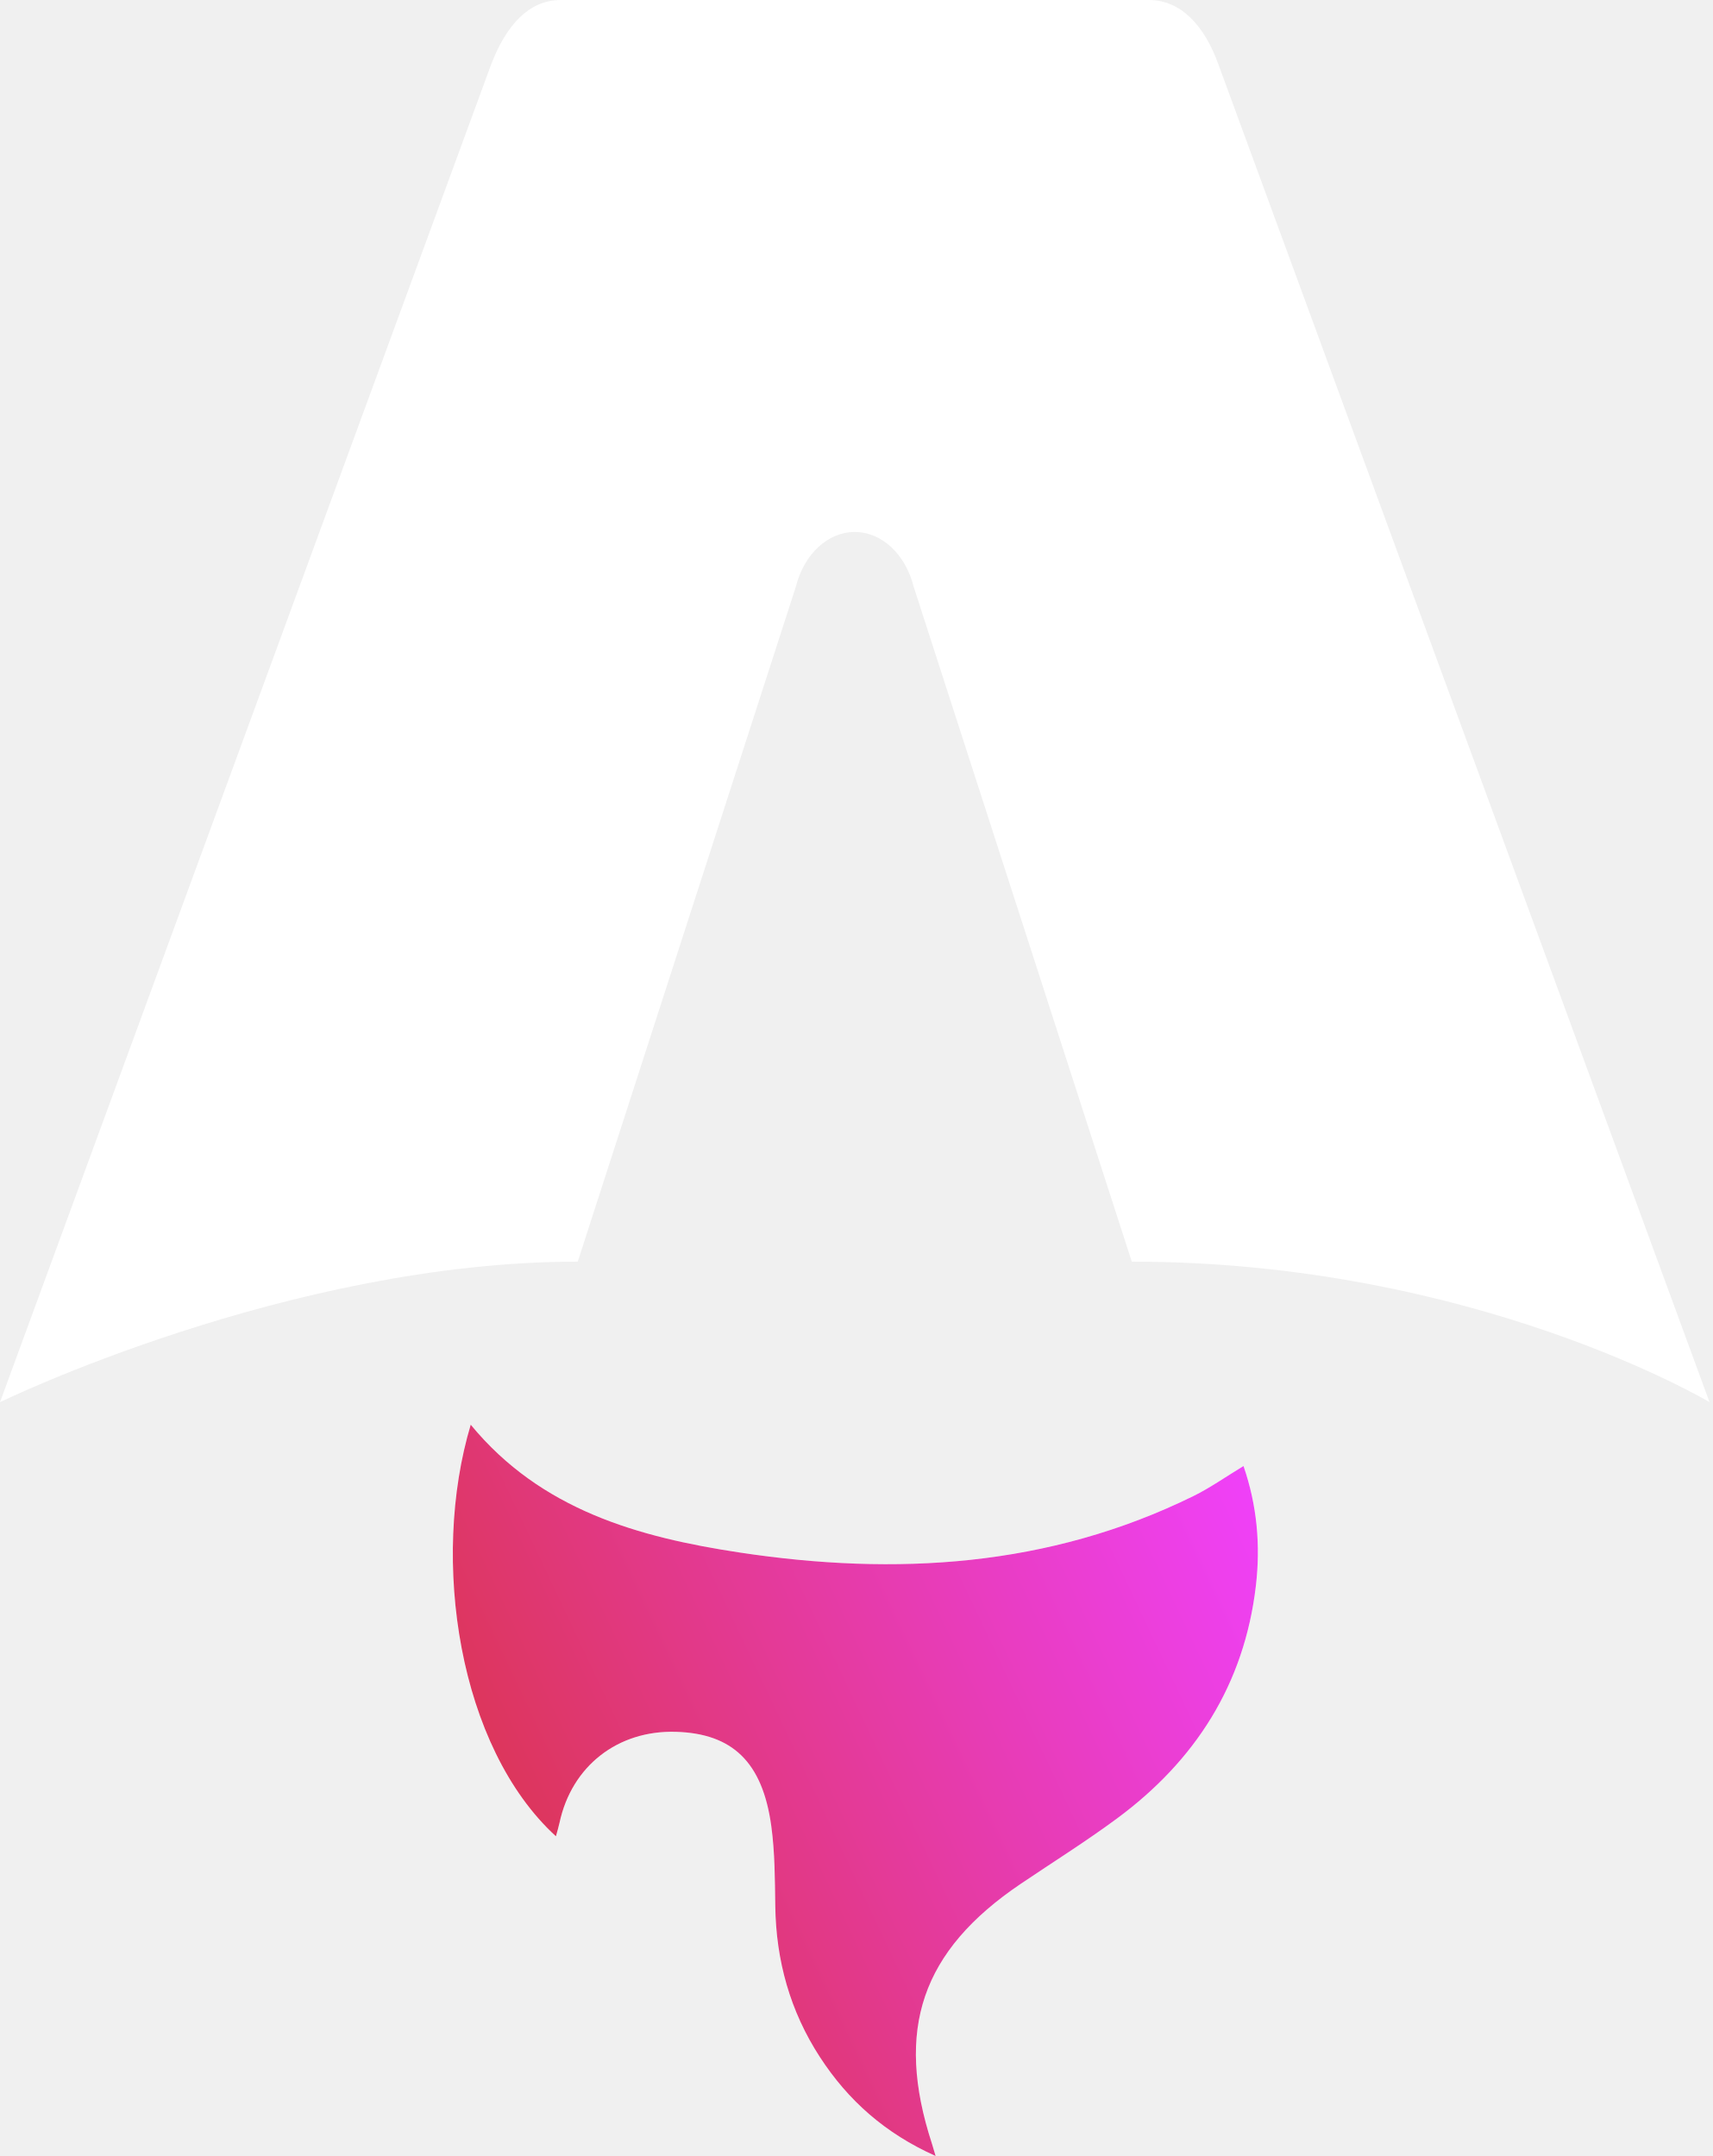
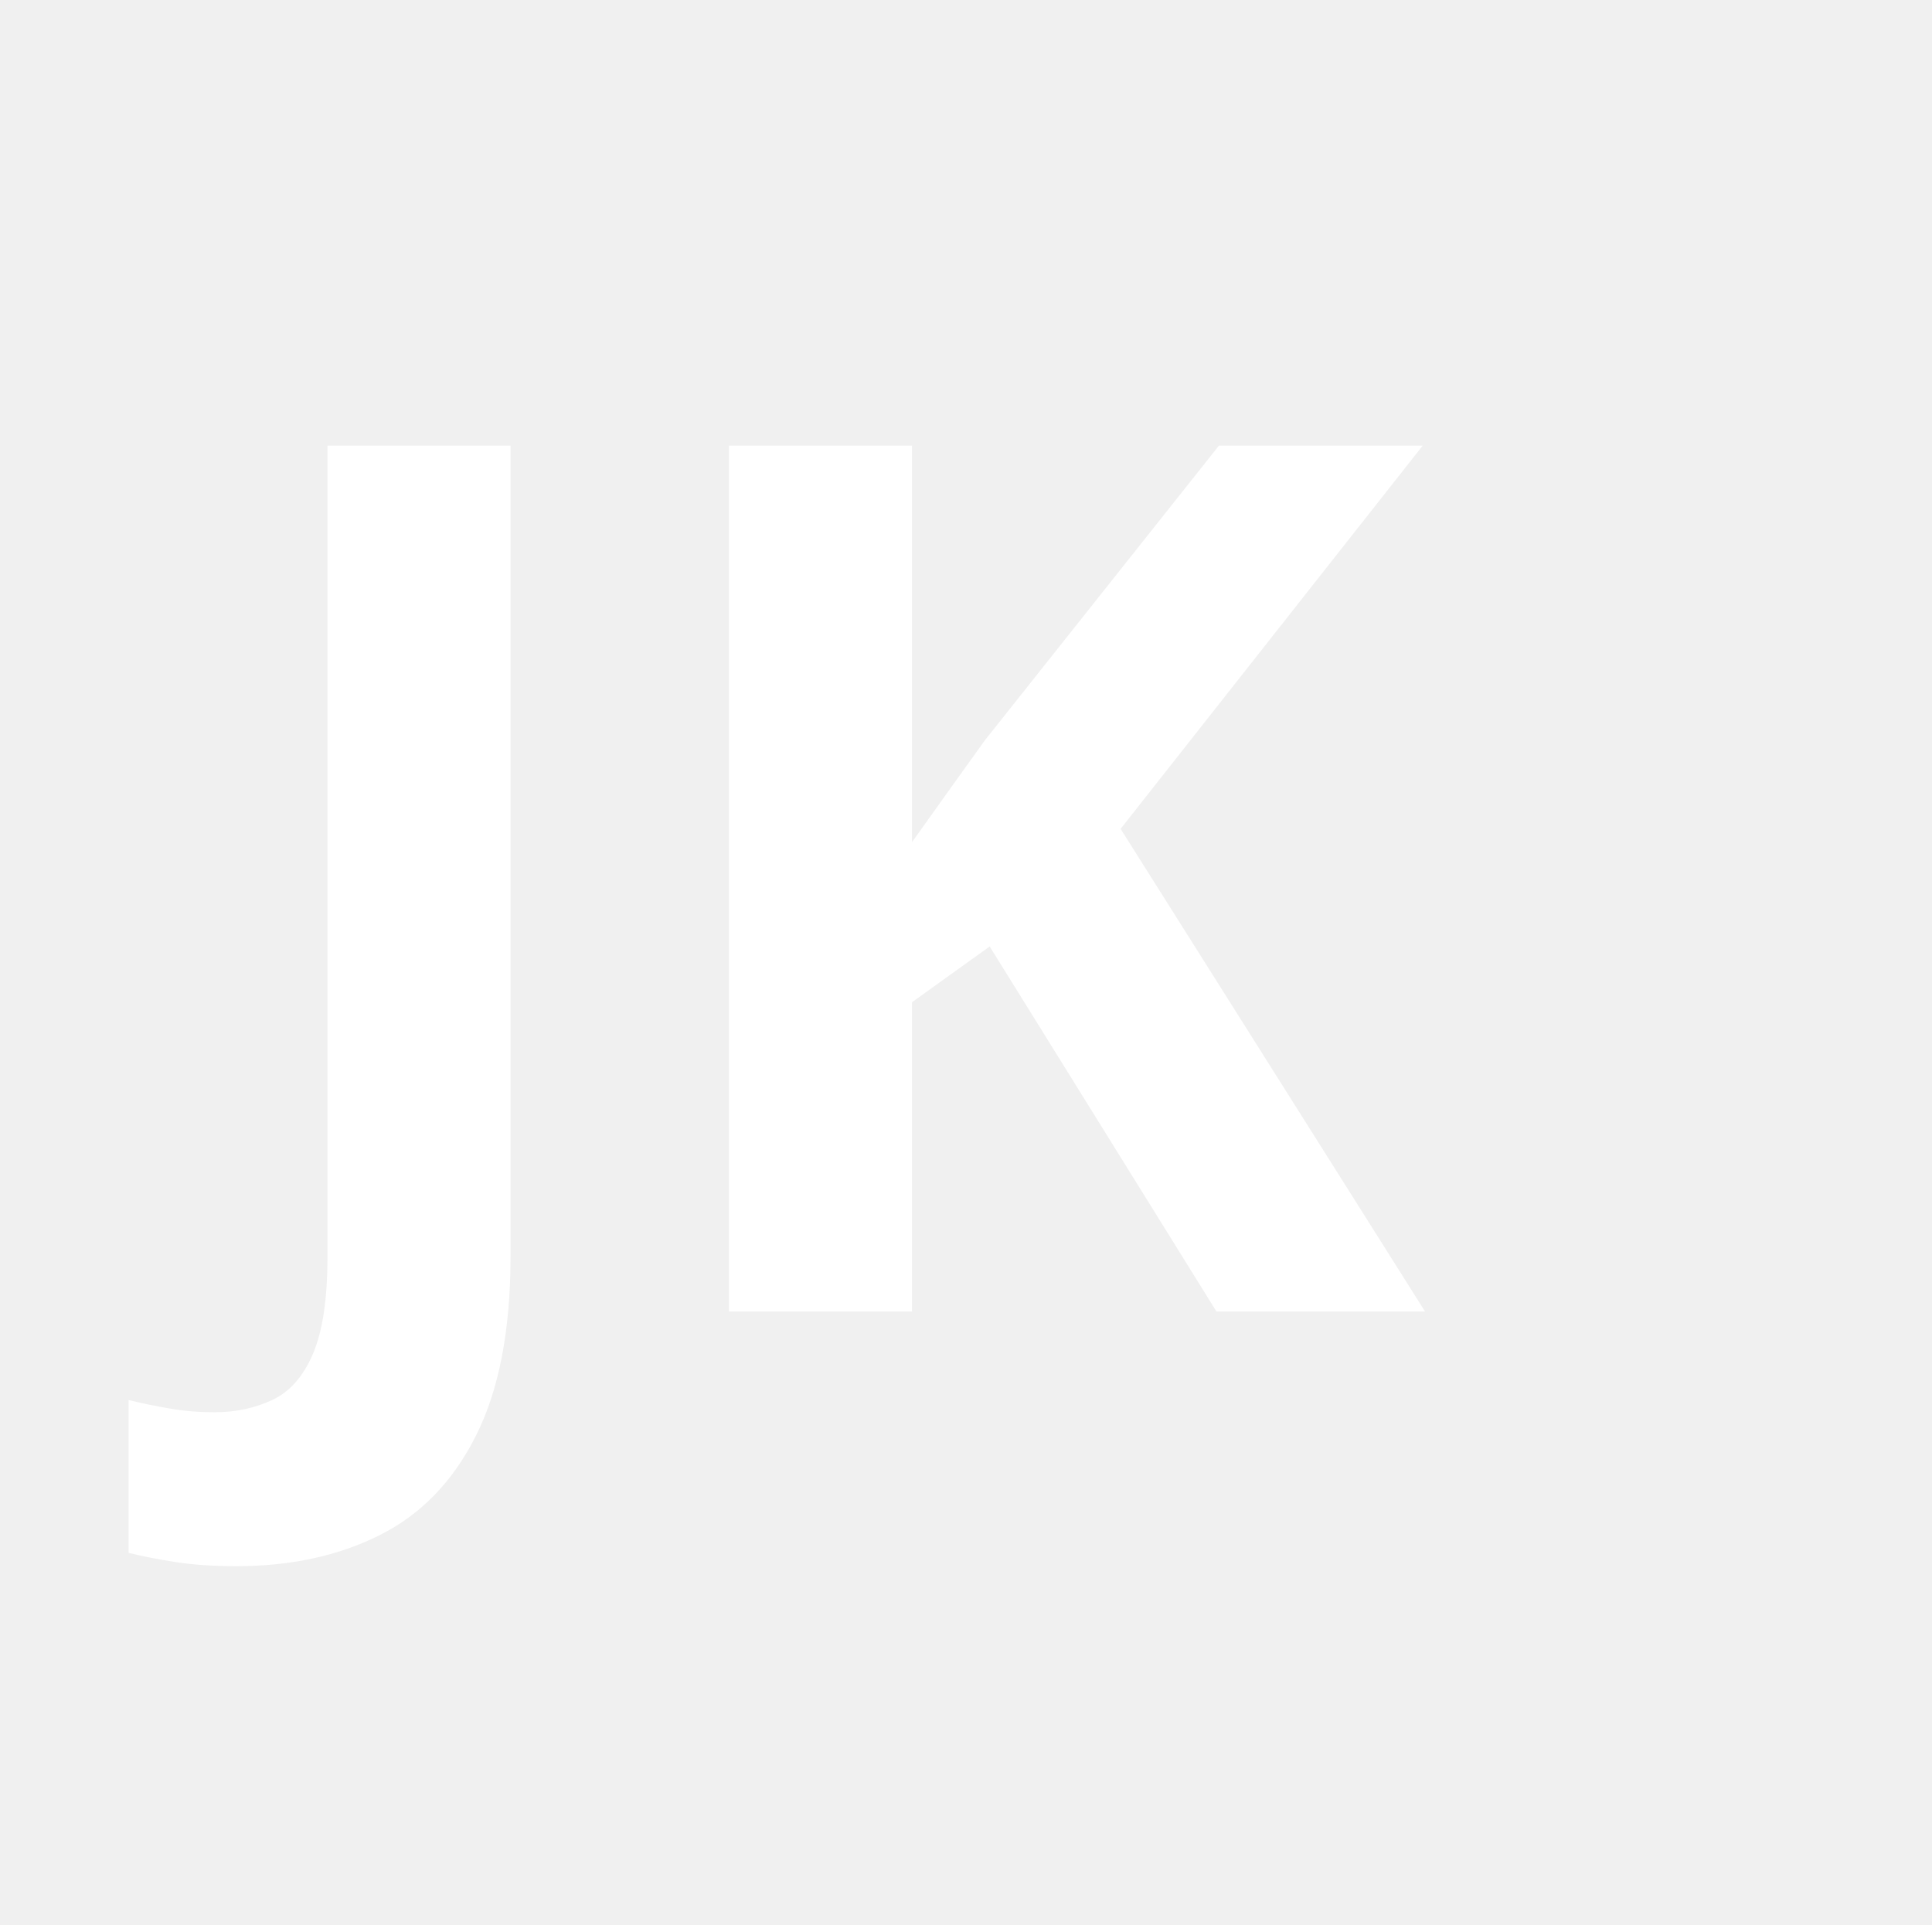
- <svg xmlns="http://www.w3.org/2000/svg" width="85" height="107" viewBox="0 0 85 107" fill="none">
-   <path fill="white" d="M27.589 91.136C22.756 86.718 21.344 77.433 23.358 70.707C26.85 74.948 31.689 76.291 36.7 77.05C44.438 78.22 52.036 77.782 59.223 74.246C60.045 73.841 60.805 73.303 61.704 72.757C62.378 74.714 62.553 76.689 62.318 78.7C61.745 83.596 59.309 87.378 55.433 90.245C53.883 91.392 52.244 92.417 50.643 93.498C45.726 96.821 44.396 100.718 46.243 106.386C46.287 106.525 46.327 106.663 46.426 107C43.916 105.876 42.082 104.24 40.684 102.089C39.209 99.819 38.507 97.308 38.47 94.591C38.451 93.269 38.451 91.934 38.273 90.631C37.839 87.453 36.347 86.03 33.536 85.948C30.652 85.864 28.37 87.647 27.765 90.455C27.719 90.671 27.652 90.884 27.585 91.134L27.589 91.136Z" />
-   <path fill="url(#paint0_linear_1_59)" d="M27.589 91.136C22.756 86.718 21.344 77.433 23.358 70.707C26.85 74.948 31.689 76.291 36.7 77.05C44.438 78.22 52.036 77.782 59.223 74.246C60.045 73.841 60.805 73.303 61.704 72.757C62.378 74.714 62.553 76.689 62.318 78.7C61.745 83.596 59.309 87.378 55.433 90.245C53.883 91.392 52.244 92.417 50.643 93.498C45.726 96.821 44.396 100.718 46.243 106.386C46.287 106.525 46.327 106.663 46.426 107C43.916 105.876 42.082 104.24 40.684 102.089C39.209 99.819 38.507 97.308 38.47 94.591C38.451 93.269 38.451 91.934 38.273 90.631C37.839 87.453 36.347 86.03 33.536 85.948C30.652 85.864 28.37 87.647 27.765 90.455C27.719 90.671 27.652 90.884 27.585 91.134L27.589 91.136Z" />
-   <path fill="white" d="M0 69.587C0 69.587 14.314 62.614 28.668 62.614L39.49 29.12C39.895 27.501 41.078 26.4 42.414 26.4C43.749 26.4 44.932 27.501 45.338 29.12L56.16 62.614C73.16 62.614 84.828 69.587 84.828 69.587C84.828 69.587 60.514 3.352 60.467 3.219C59.769 1.261 58.591 0 57.003 0H27.827C26.239 0 25.109 1.261 24.363 3.219C24.311 3.35 0 69.587 0 69.587Z" />
+ <svg xmlns="http://www.w3.org/2000/svg" id="Layer_1" data-name="Layer 1" viewBox="0 0 192.75 192">
  <defs>
-     <linearGradient id="paint0_linear_1_59" x1="22.47" y1="107" x2="69.145" y2="84.947" gradientUnits="userSpaceOnUse">
-       <stop stop-color="#D83333" />
-       <stop offset="1" stop-color="#F041FF" />
-     </linearGradient>
+     <style>
+       .cls-1 {
+         fill: #fff;
+         font-family: STXingkaiTC-Bold, 'Xingkai TC';
+         font-size: 121px;
+         font-weight: 700;
+       }
+     </style>
  </defs>
+   <text class="cls-1" transform="translate(21.78 130.85)">
+     <tspan x="0" y="0">JK</tspan>
+   </text>
</svg>
